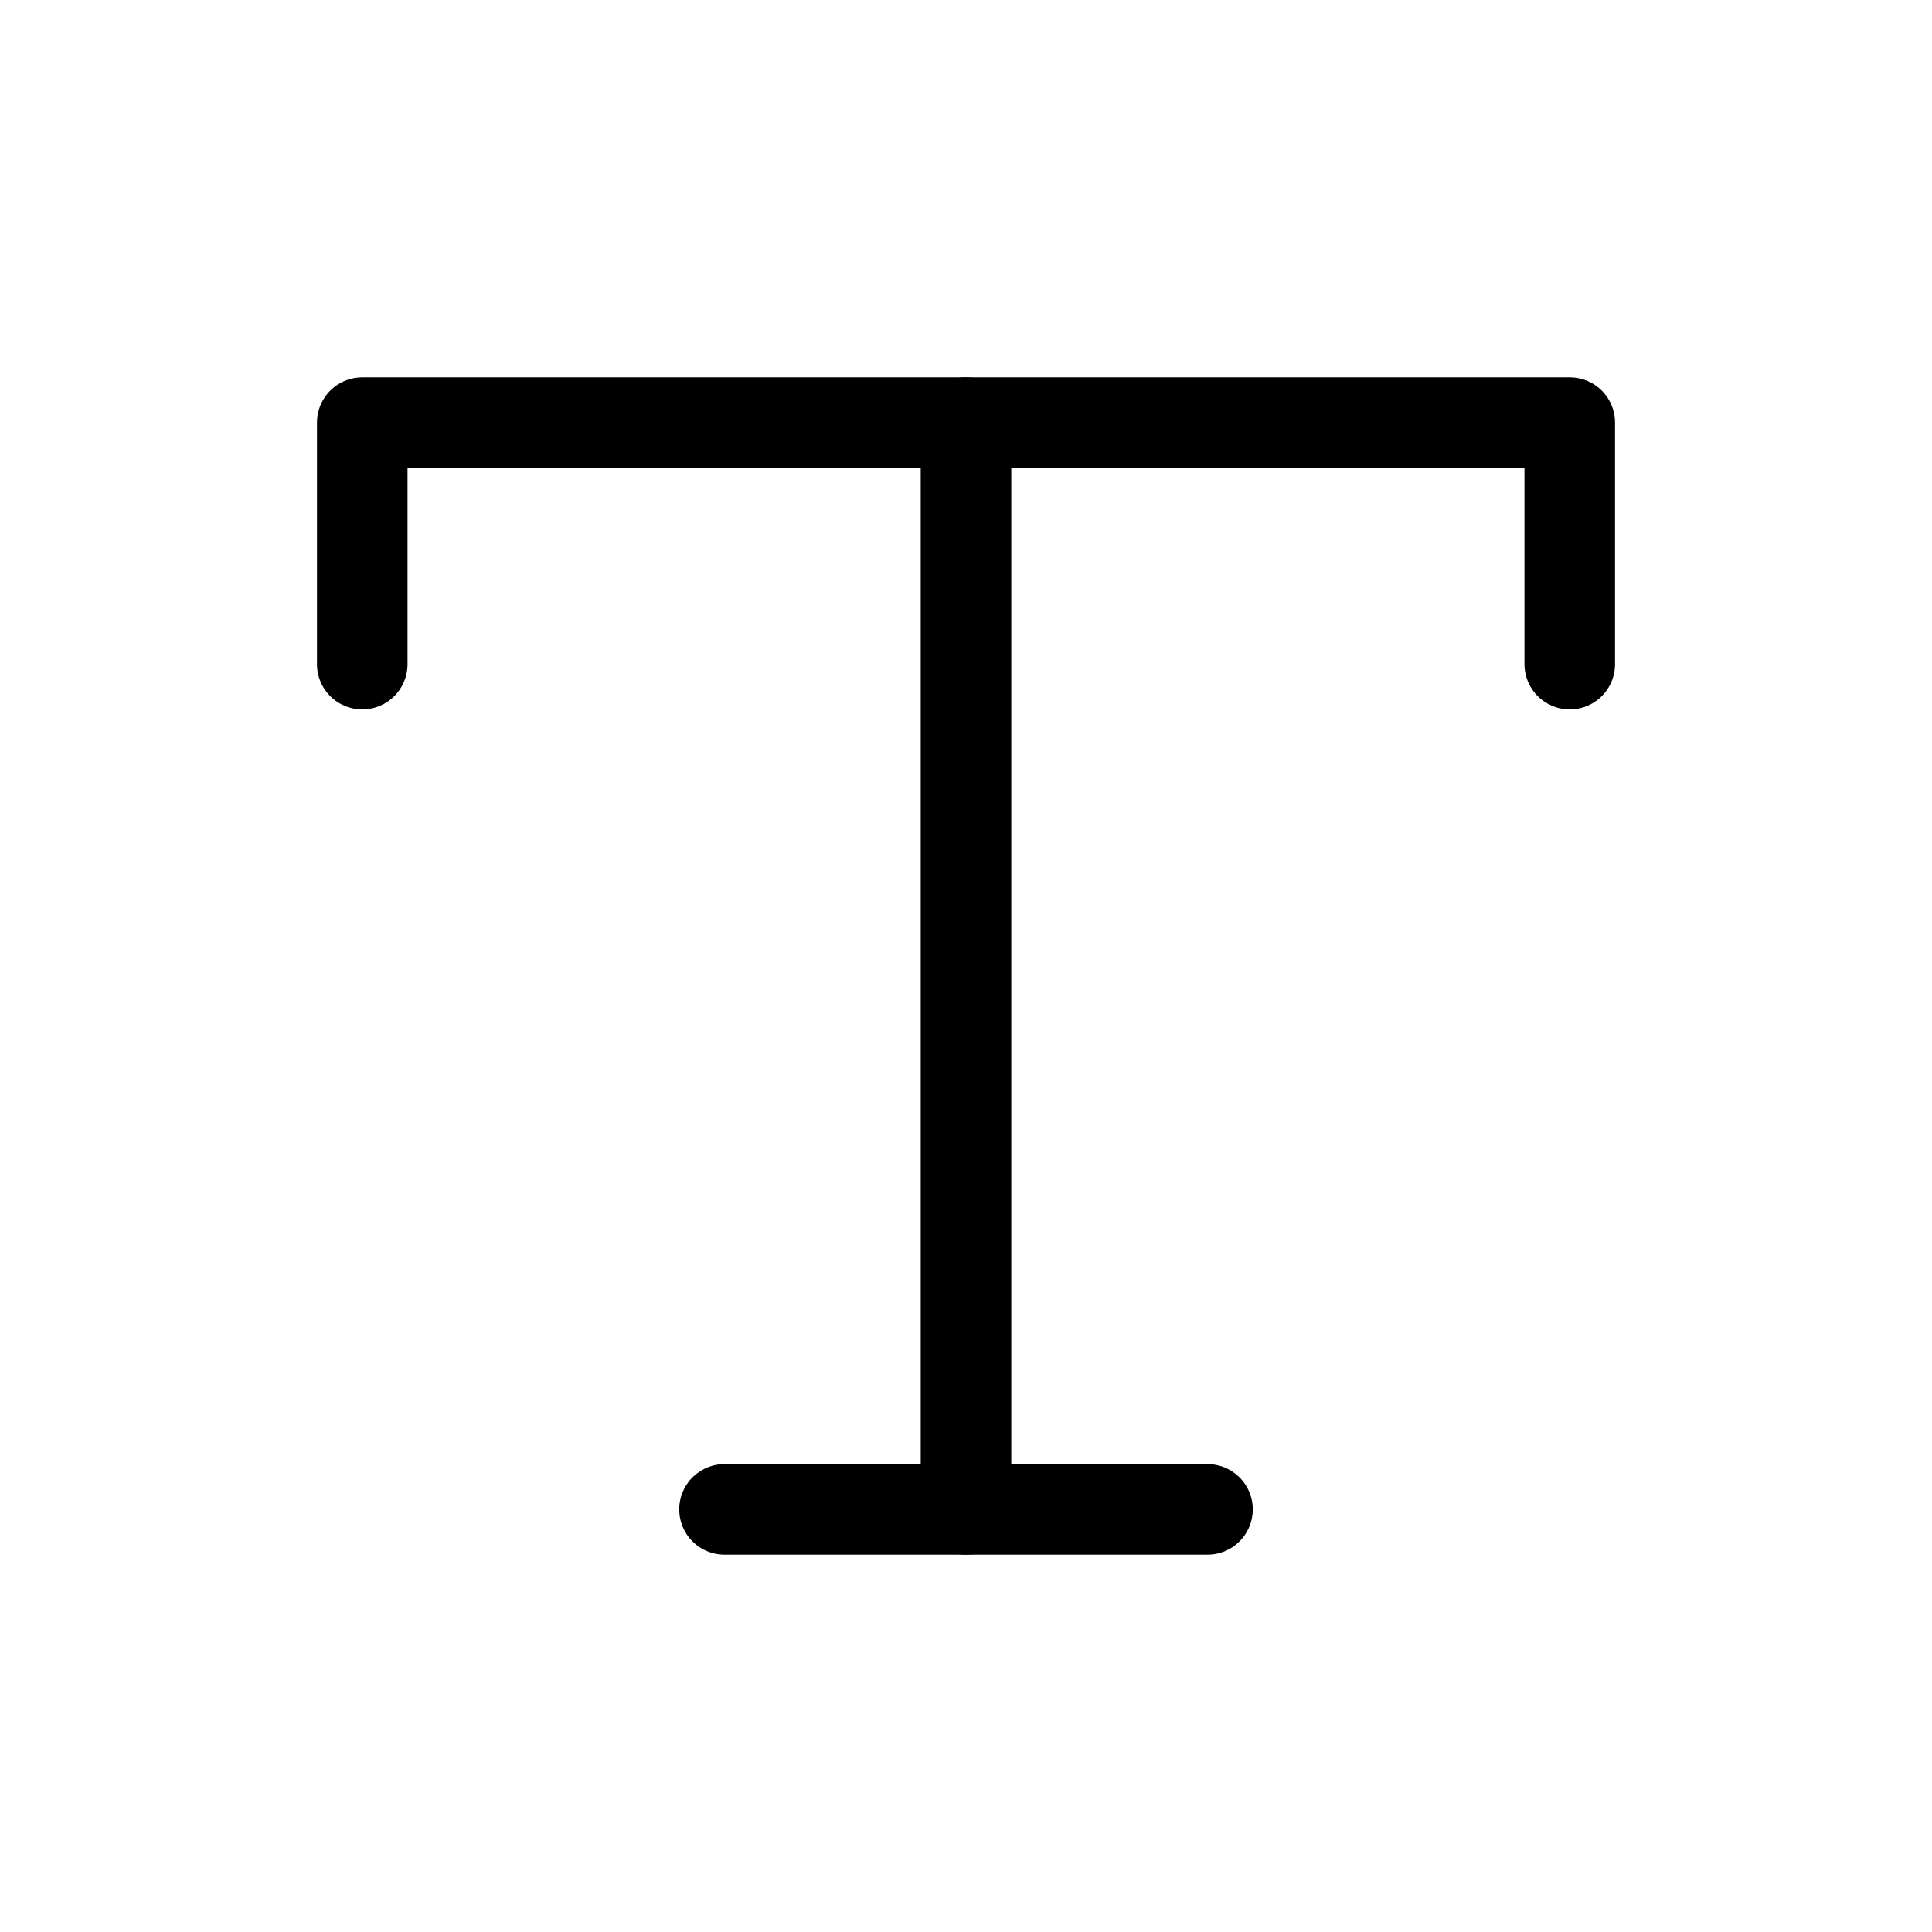
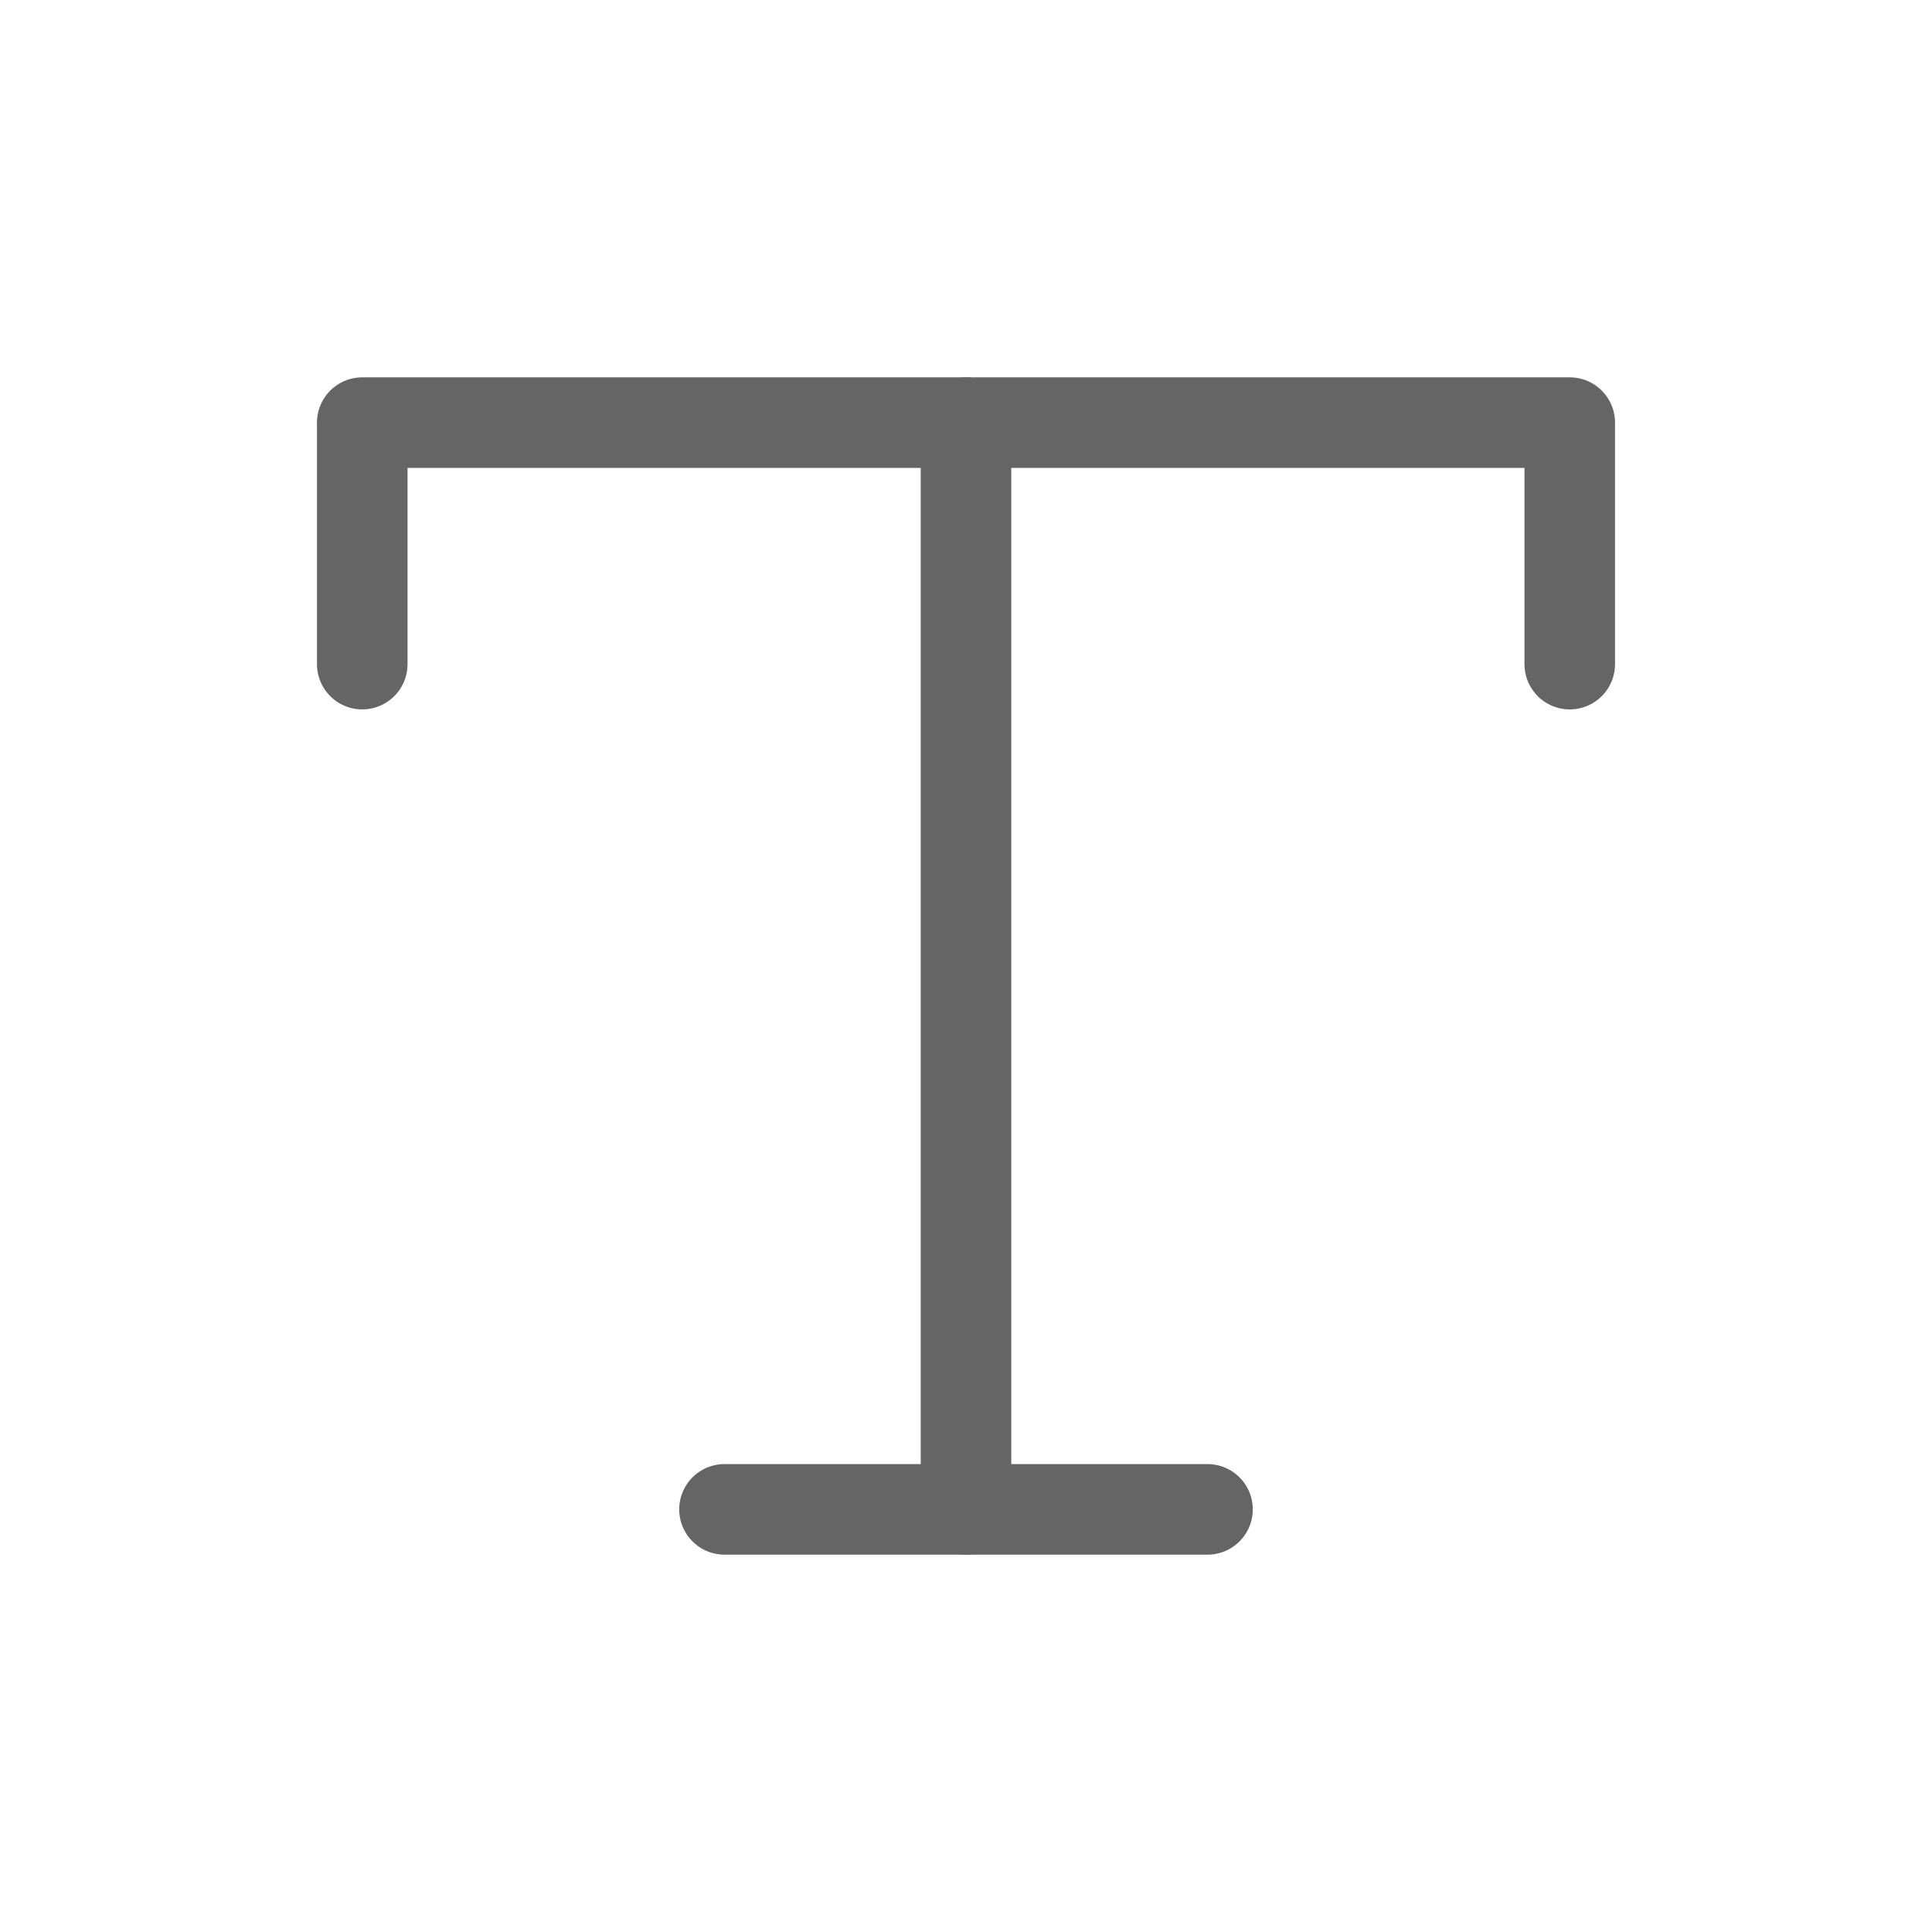
<svg xmlns="http://www.w3.org/2000/svg" viewBox="0 0 256 256">
  <rect fill="none" height="256" width="256" />
-   <line fill="none" stroke="#000" stroke-linecap="round" stroke-linejoin="round" stroke-width="12" x1="128" x2="128" y1="56" y2="200" />
-   <polyline fill="none" points="48 88 48 56 208 56 208 88" stroke="#000" stroke-linecap="round" stroke-linejoin="round" stroke-width="12" />
-   <line fill="none" stroke="#000" stroke-linecap="round" stroke-linejoin="round" stroke-width="12" x1="96" x2="160" y1="200" y2="200" />
+   <line fill="none" stroke="#656565" stroke-linecap="round" stroke-linejoin="round" stroke-width="12" x1="128" x2="128" y1="56" y2="200" />
+   <polyline fill="none" points="48 88 48 56 208 56 208 88" stroke="#656565" stroke-linecap="round" stroke-linejoin="round" stroke-width="12" />
+   <line fill="none" stroke="#656565" stroke-linecap="round" stroke-linejoin="round" stroke-width="12" x1="96" x2="160" y1="200" y2="200" />
</svg>
